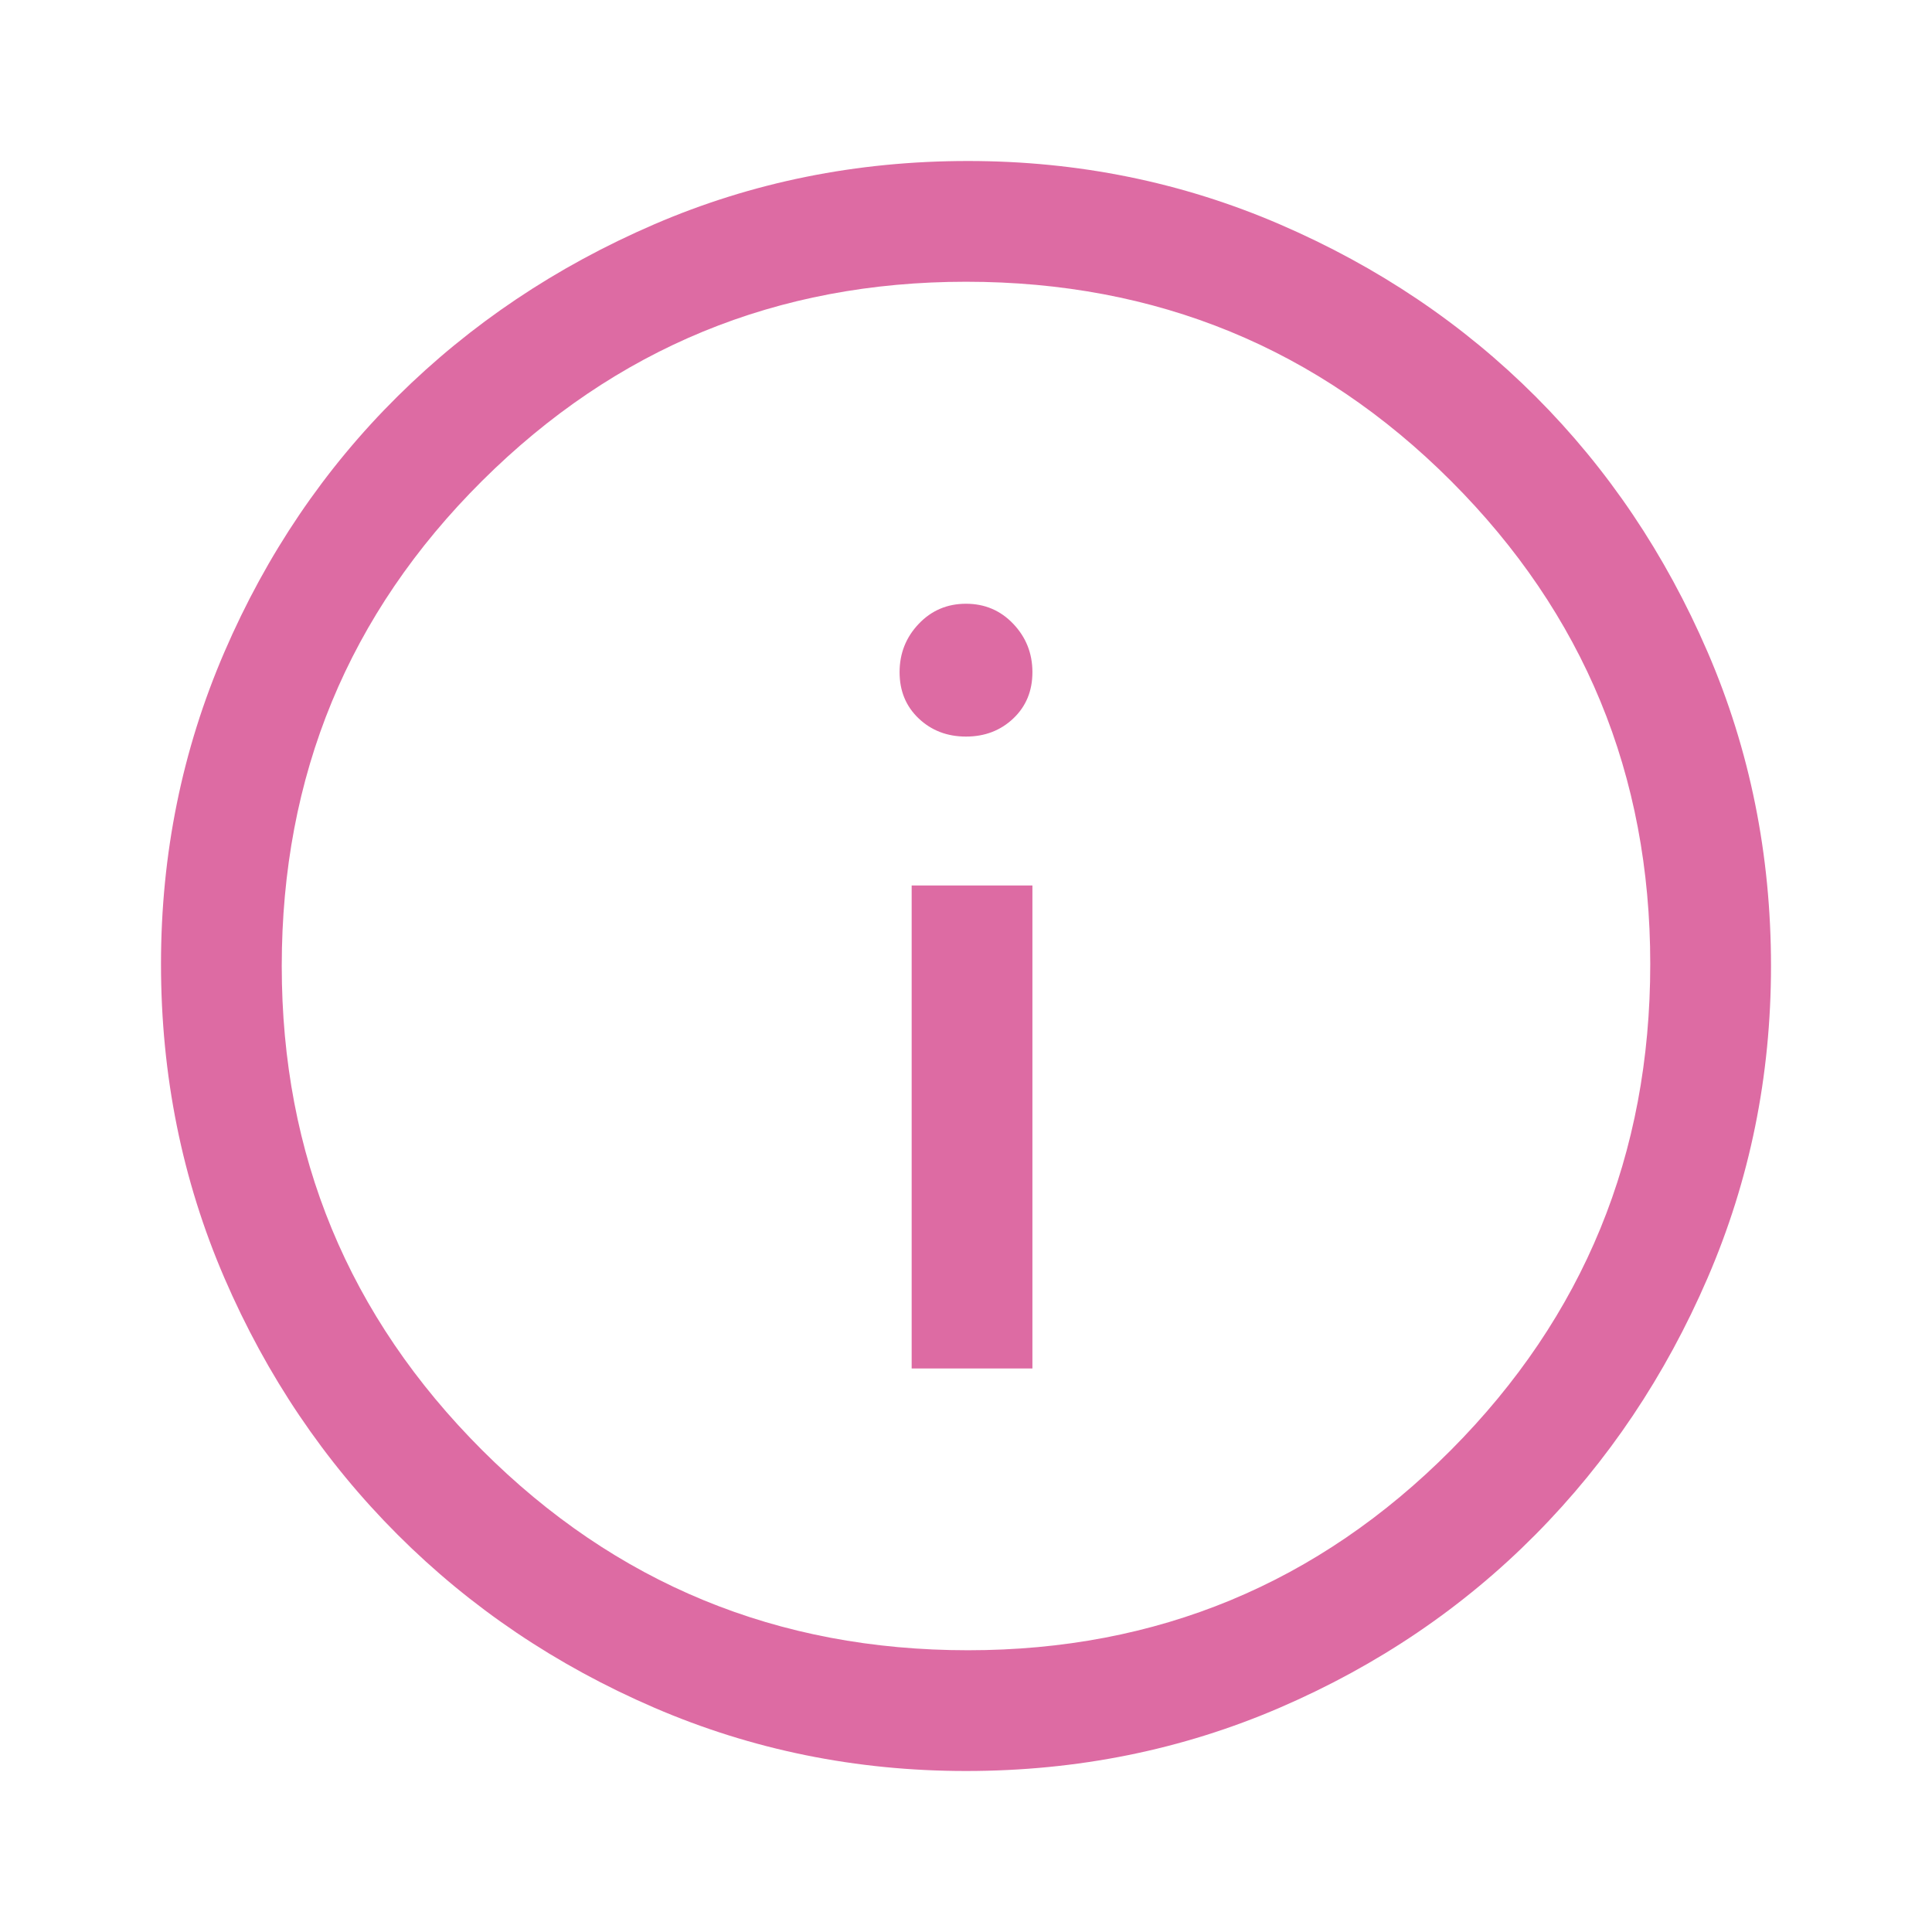
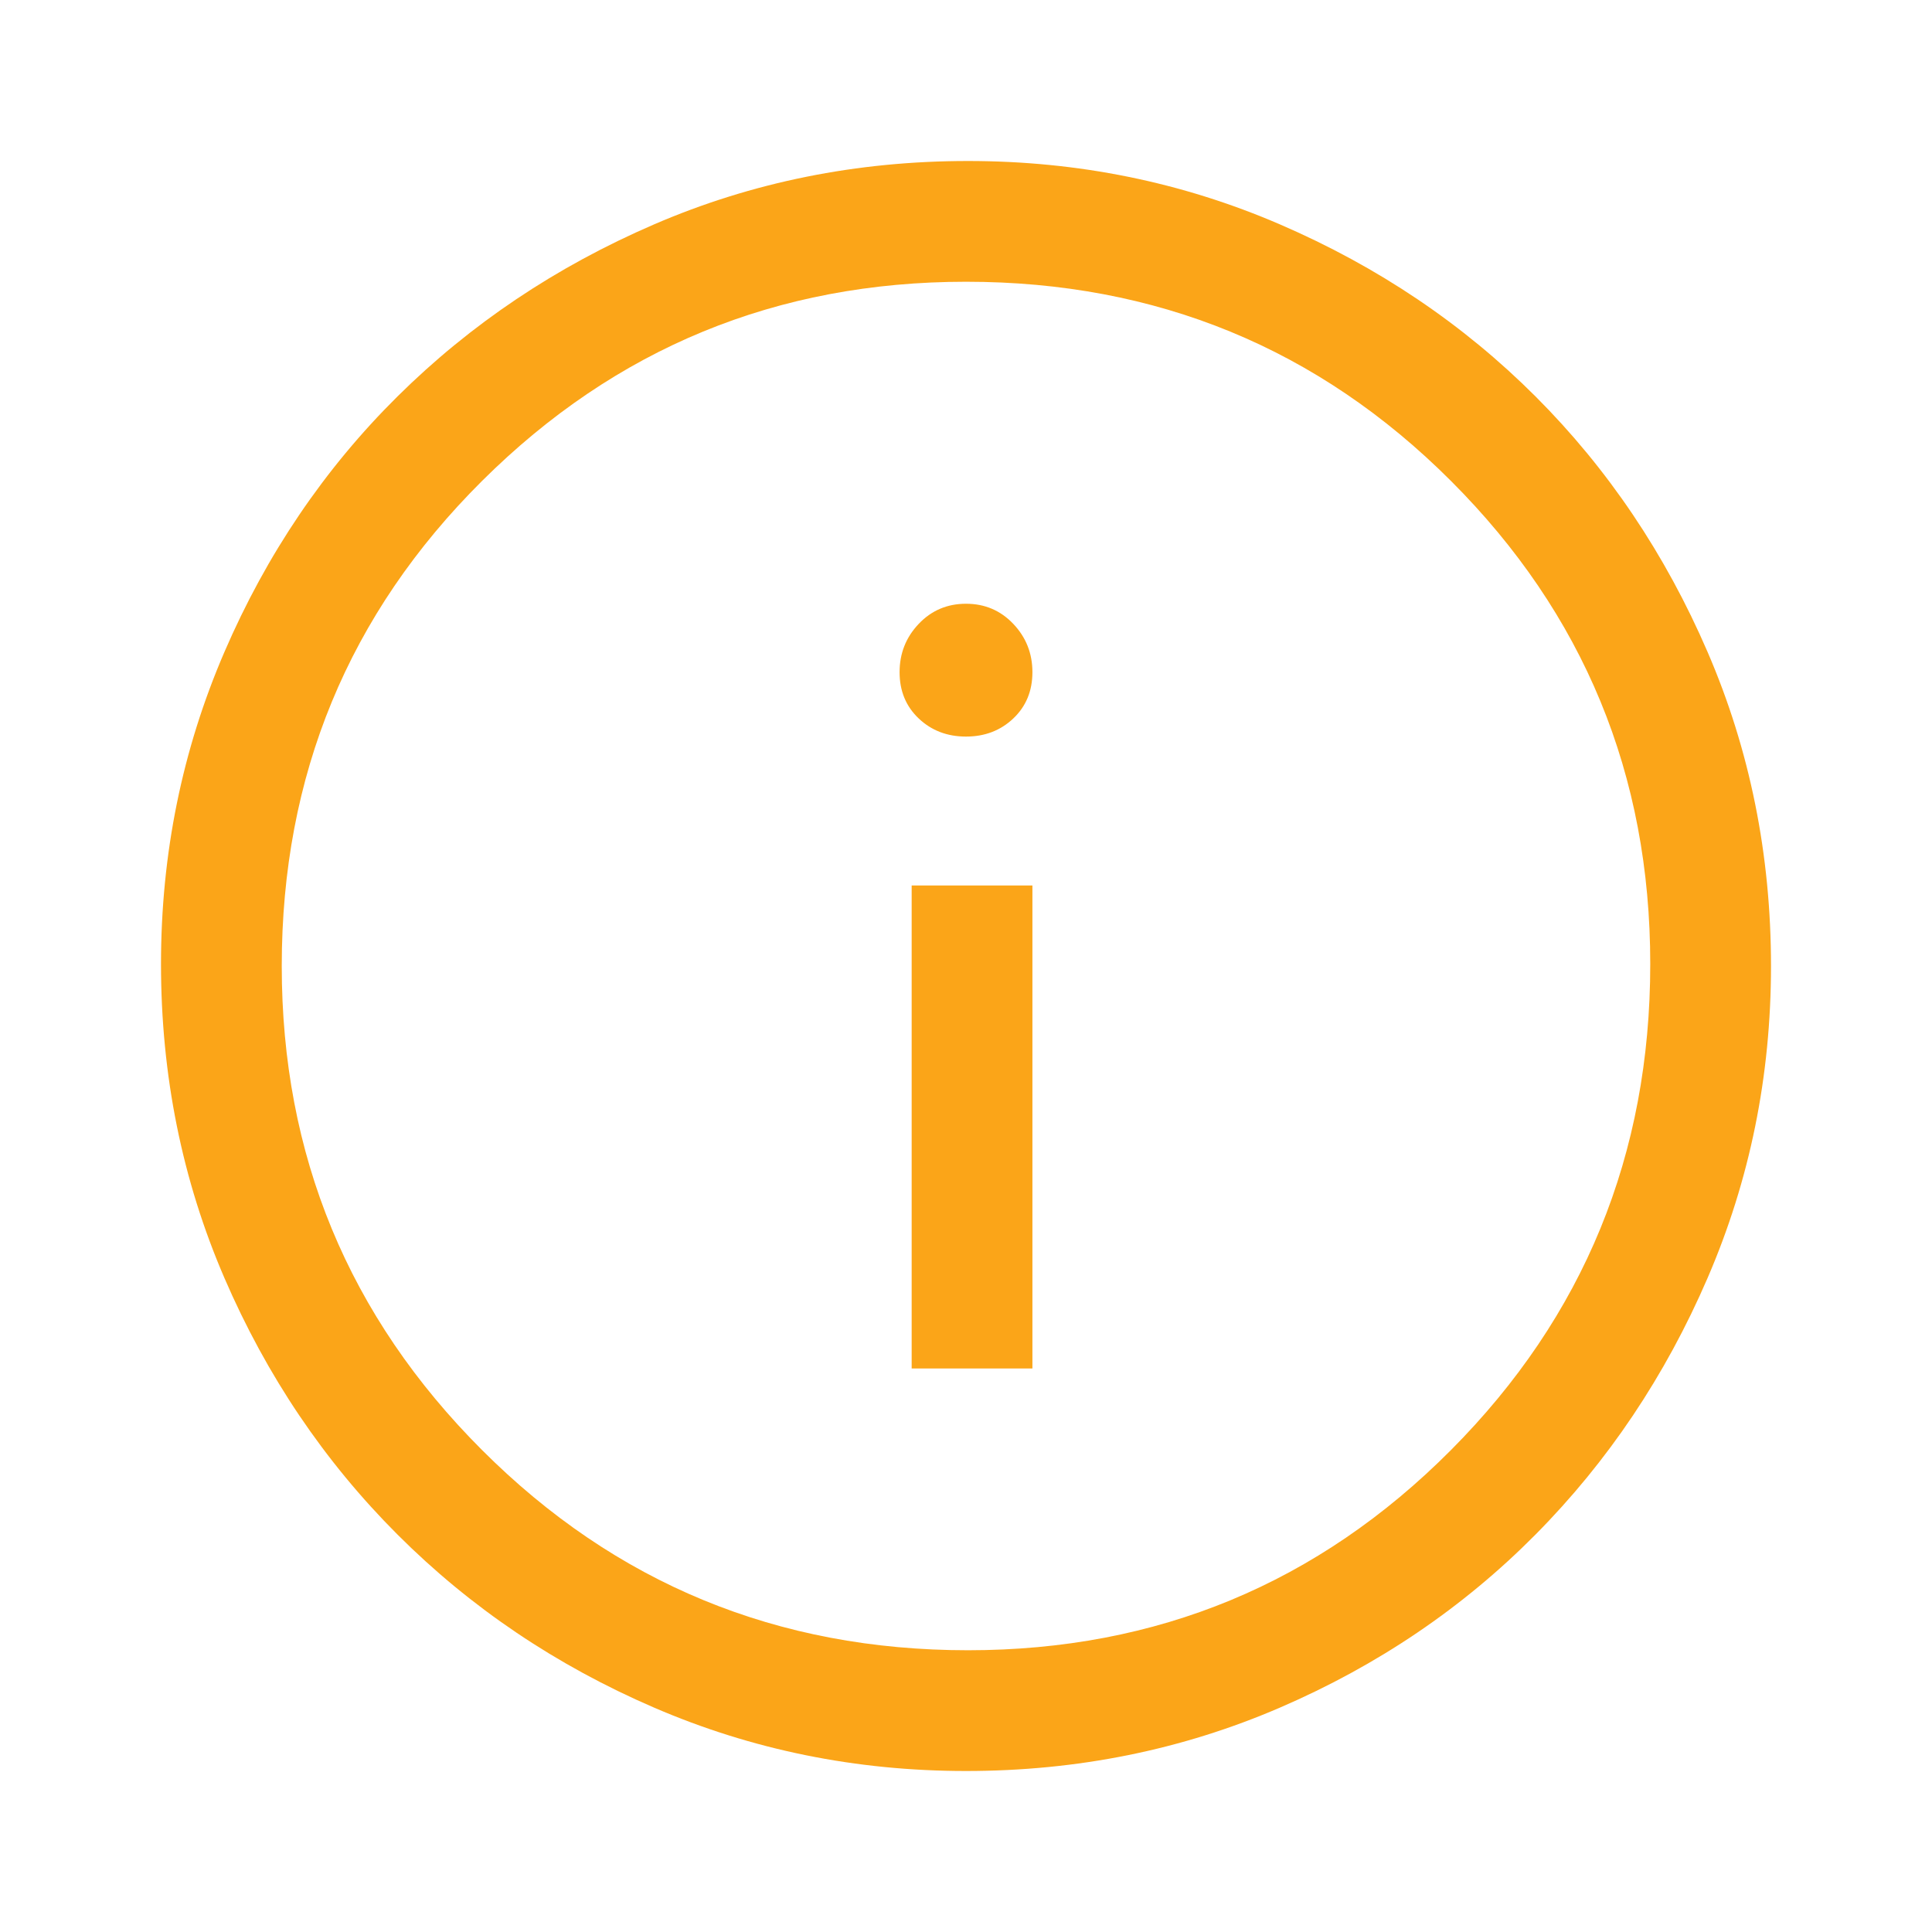
<svg xmlns="http://www.w3.org/2000/svg" height="48" width="48">
-   <path fill="#DD6BA3" d="M22.65 34h3V22h-3ZM24 18.3q.7 0 1.175-.45.475-.45.475-1.15t-.475-1.2Q24.7 15 24 15q-.7 0-1.175.5-.475.5-.475 1.2t.475 1.15q.475.45 1.175.45ZM24 44q-4.1 0-7.75-1.575-3.65-1.575-6.375-4.3-2.725-2.725-4.3-6.375Q4 28.1 4 23.95q0-4.1 1.575-7.75 1.575-3.65 4.3-6.35 2.725-2.7 6.375-4.275Q19.9 4 24.05 4q4.1 0 7.75 1.575 3.65 1.575 6.35 4.275 2.7 2.7 4.275 6.35Q44 19.85 44 24q0 4.1-1.575 7.75-1.575 3.65-4.275 6.375t-6.35 4.3Q28.15 44 24 44Zm.05-3q7.05 0 12-4.975T41 23.95q0-7.05-4.95-12T24 7q-7.05 0-12.025 4.95Q7 16.9 7 24q0 7.05 4.975 12.025Q16.95 41 24.05 41ZM24 24Z" />
+   <path fill="#FBA518" d="M22.65 34h3V22h-3ZM24 18.3q.7 0 1.175-.45.475-.45.475-1.15t-.475-1.2Q24.7 15 24 15q-.7 0-1.175.5-.475.5-.475 1.2t.475 1.15q.475.45 1.175.45ZM24 44q-4.1 0-7.75-1.575-3.65-1.575-6.375-4.3-2.725-2.725-4.3-6.375Q4 28.1 4 23.95q0-4.1 1.575-7.75 1.575-3.65 4.3-6.35 2.725-2.7 6.375-4.275Q19.9 4 24.05 4q4.1 0 7.75 1.575 3.65 1.575 6.35 4.275 2.7 2.7 4.275 6.35Q44 19.85 44 24q0 4.1-1.575 7.75-1.575 3.65-4.275 6.375t-6.35 4.3Q28.15 44 24 44Zm.05-3q7.05 0 12-4.975T41 23.95q0-7.05-4.95-12T24 7q-7.05 0-12.025 4.95Q7 16.9 7 24q0 7.05 4.975 12.025Q16.95 41 24.05 41ZM24 24Z" />
</svg>
